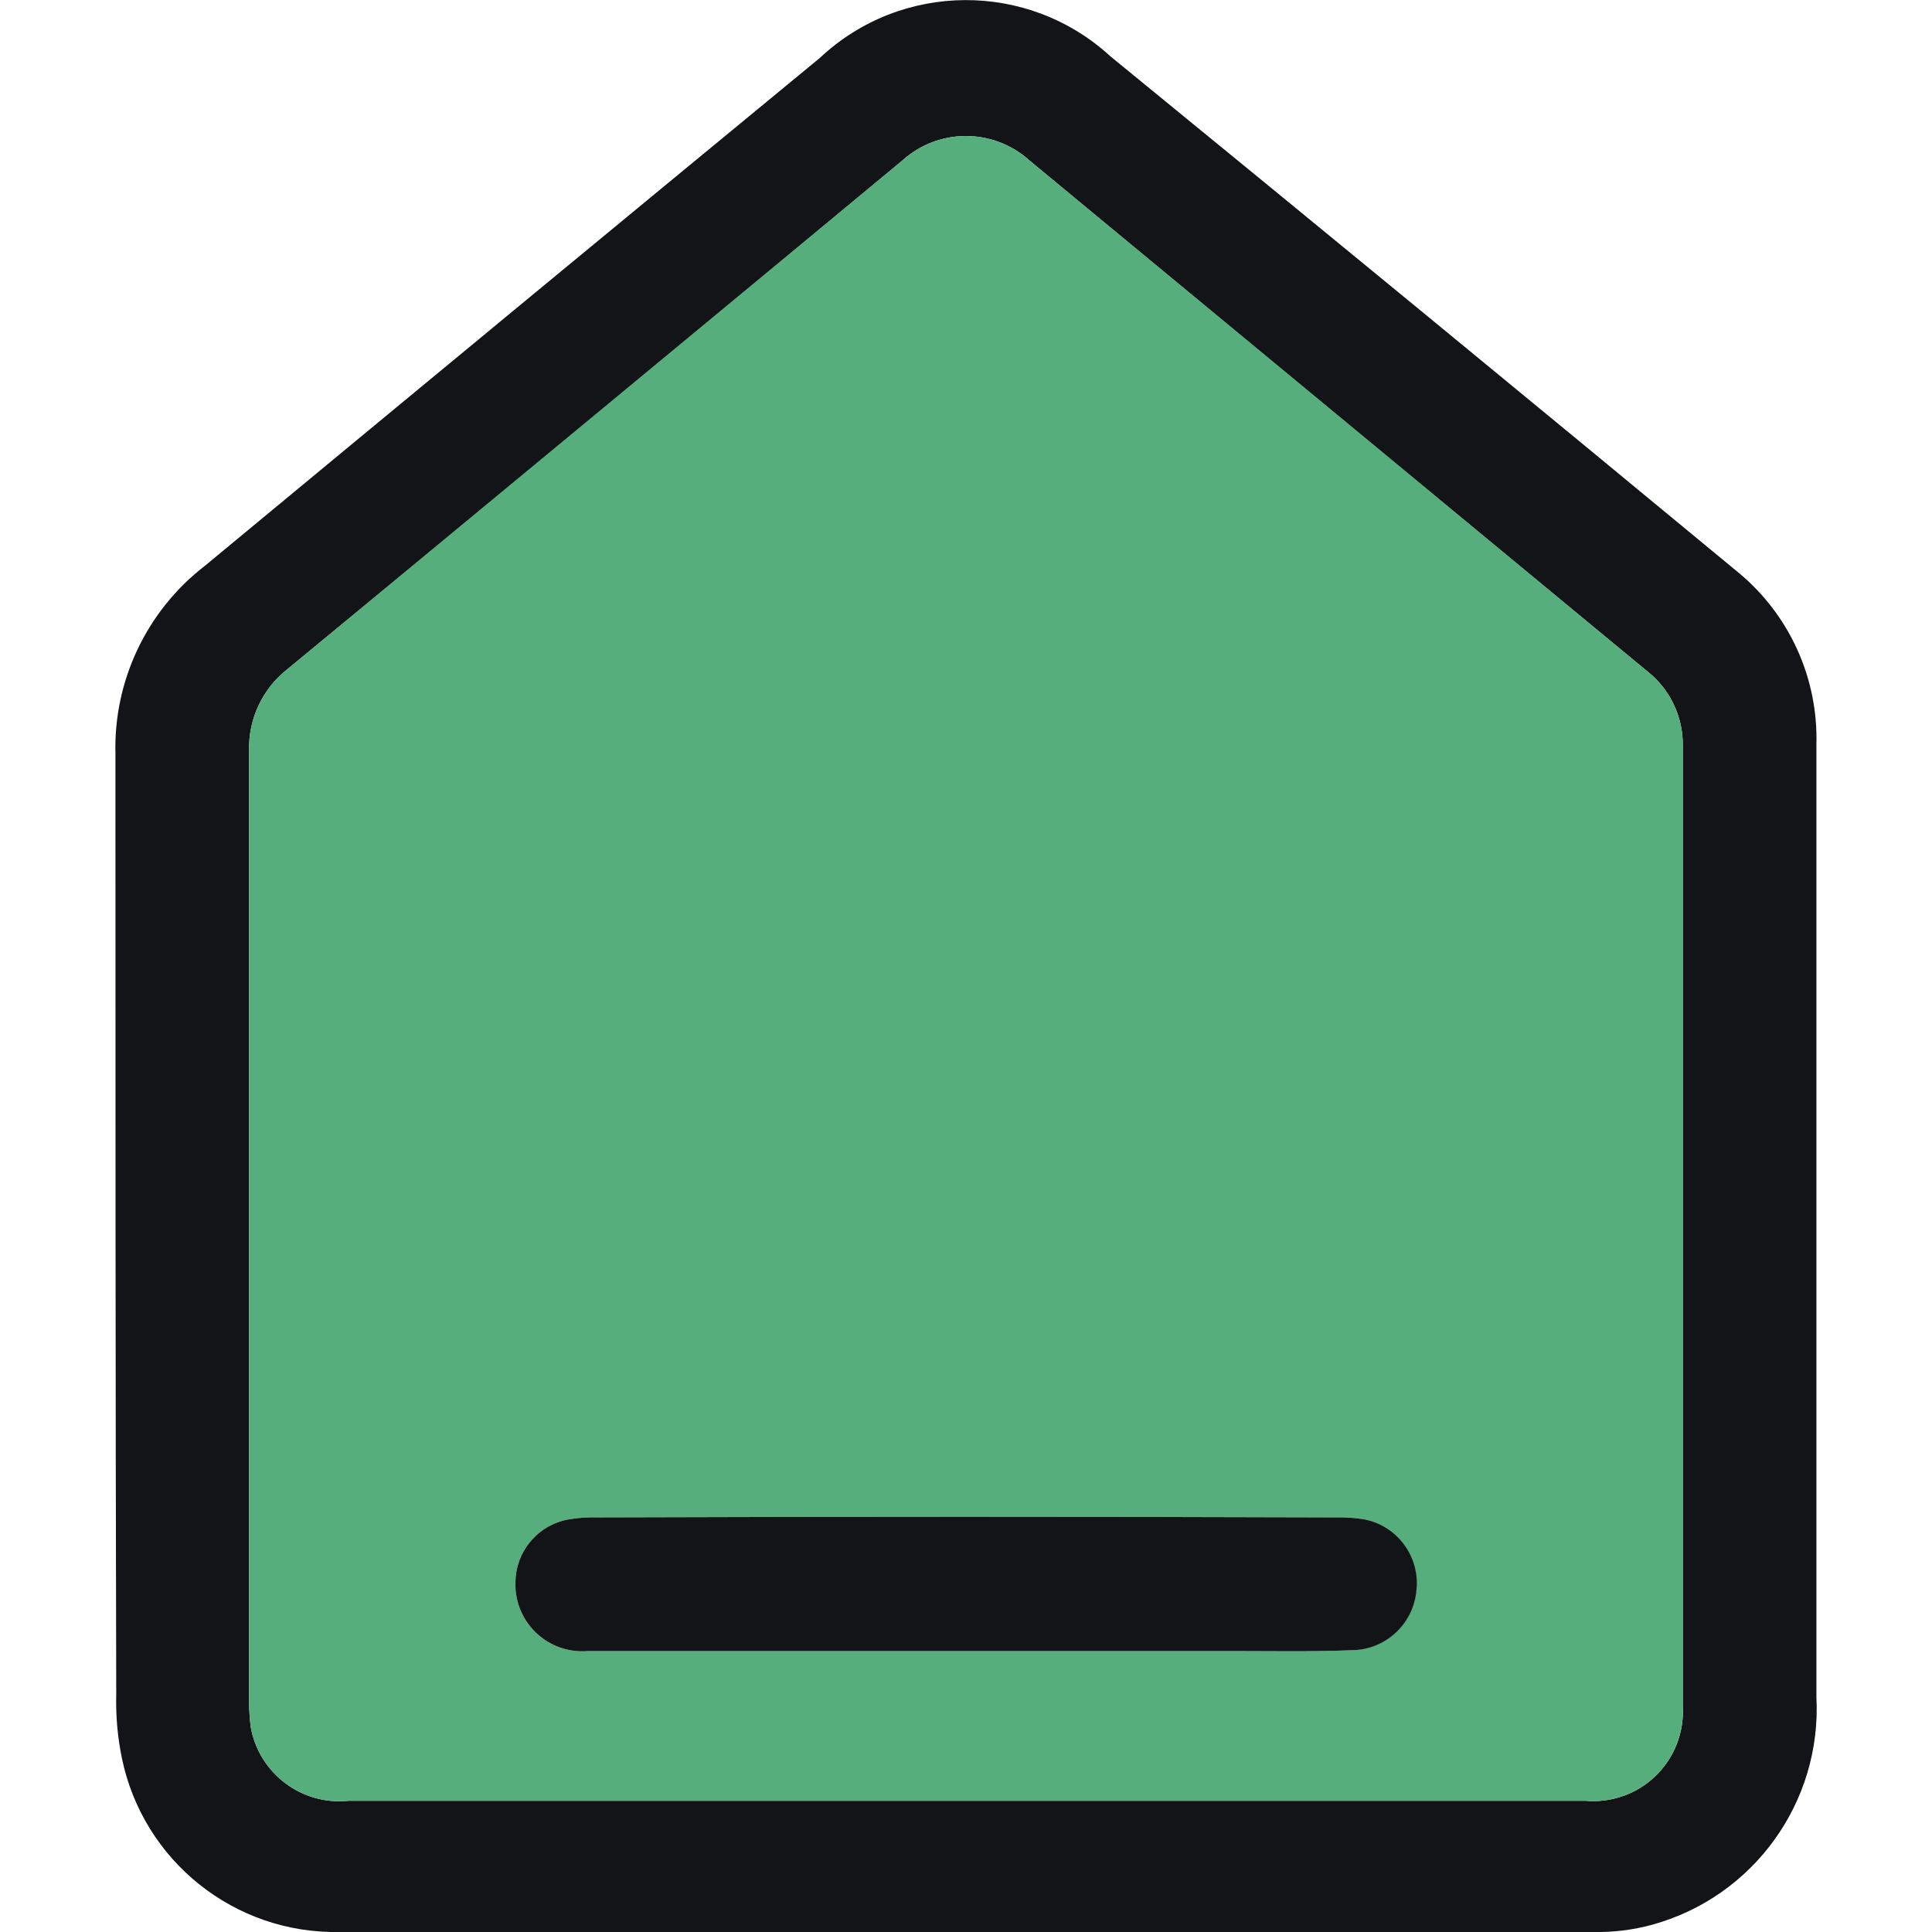
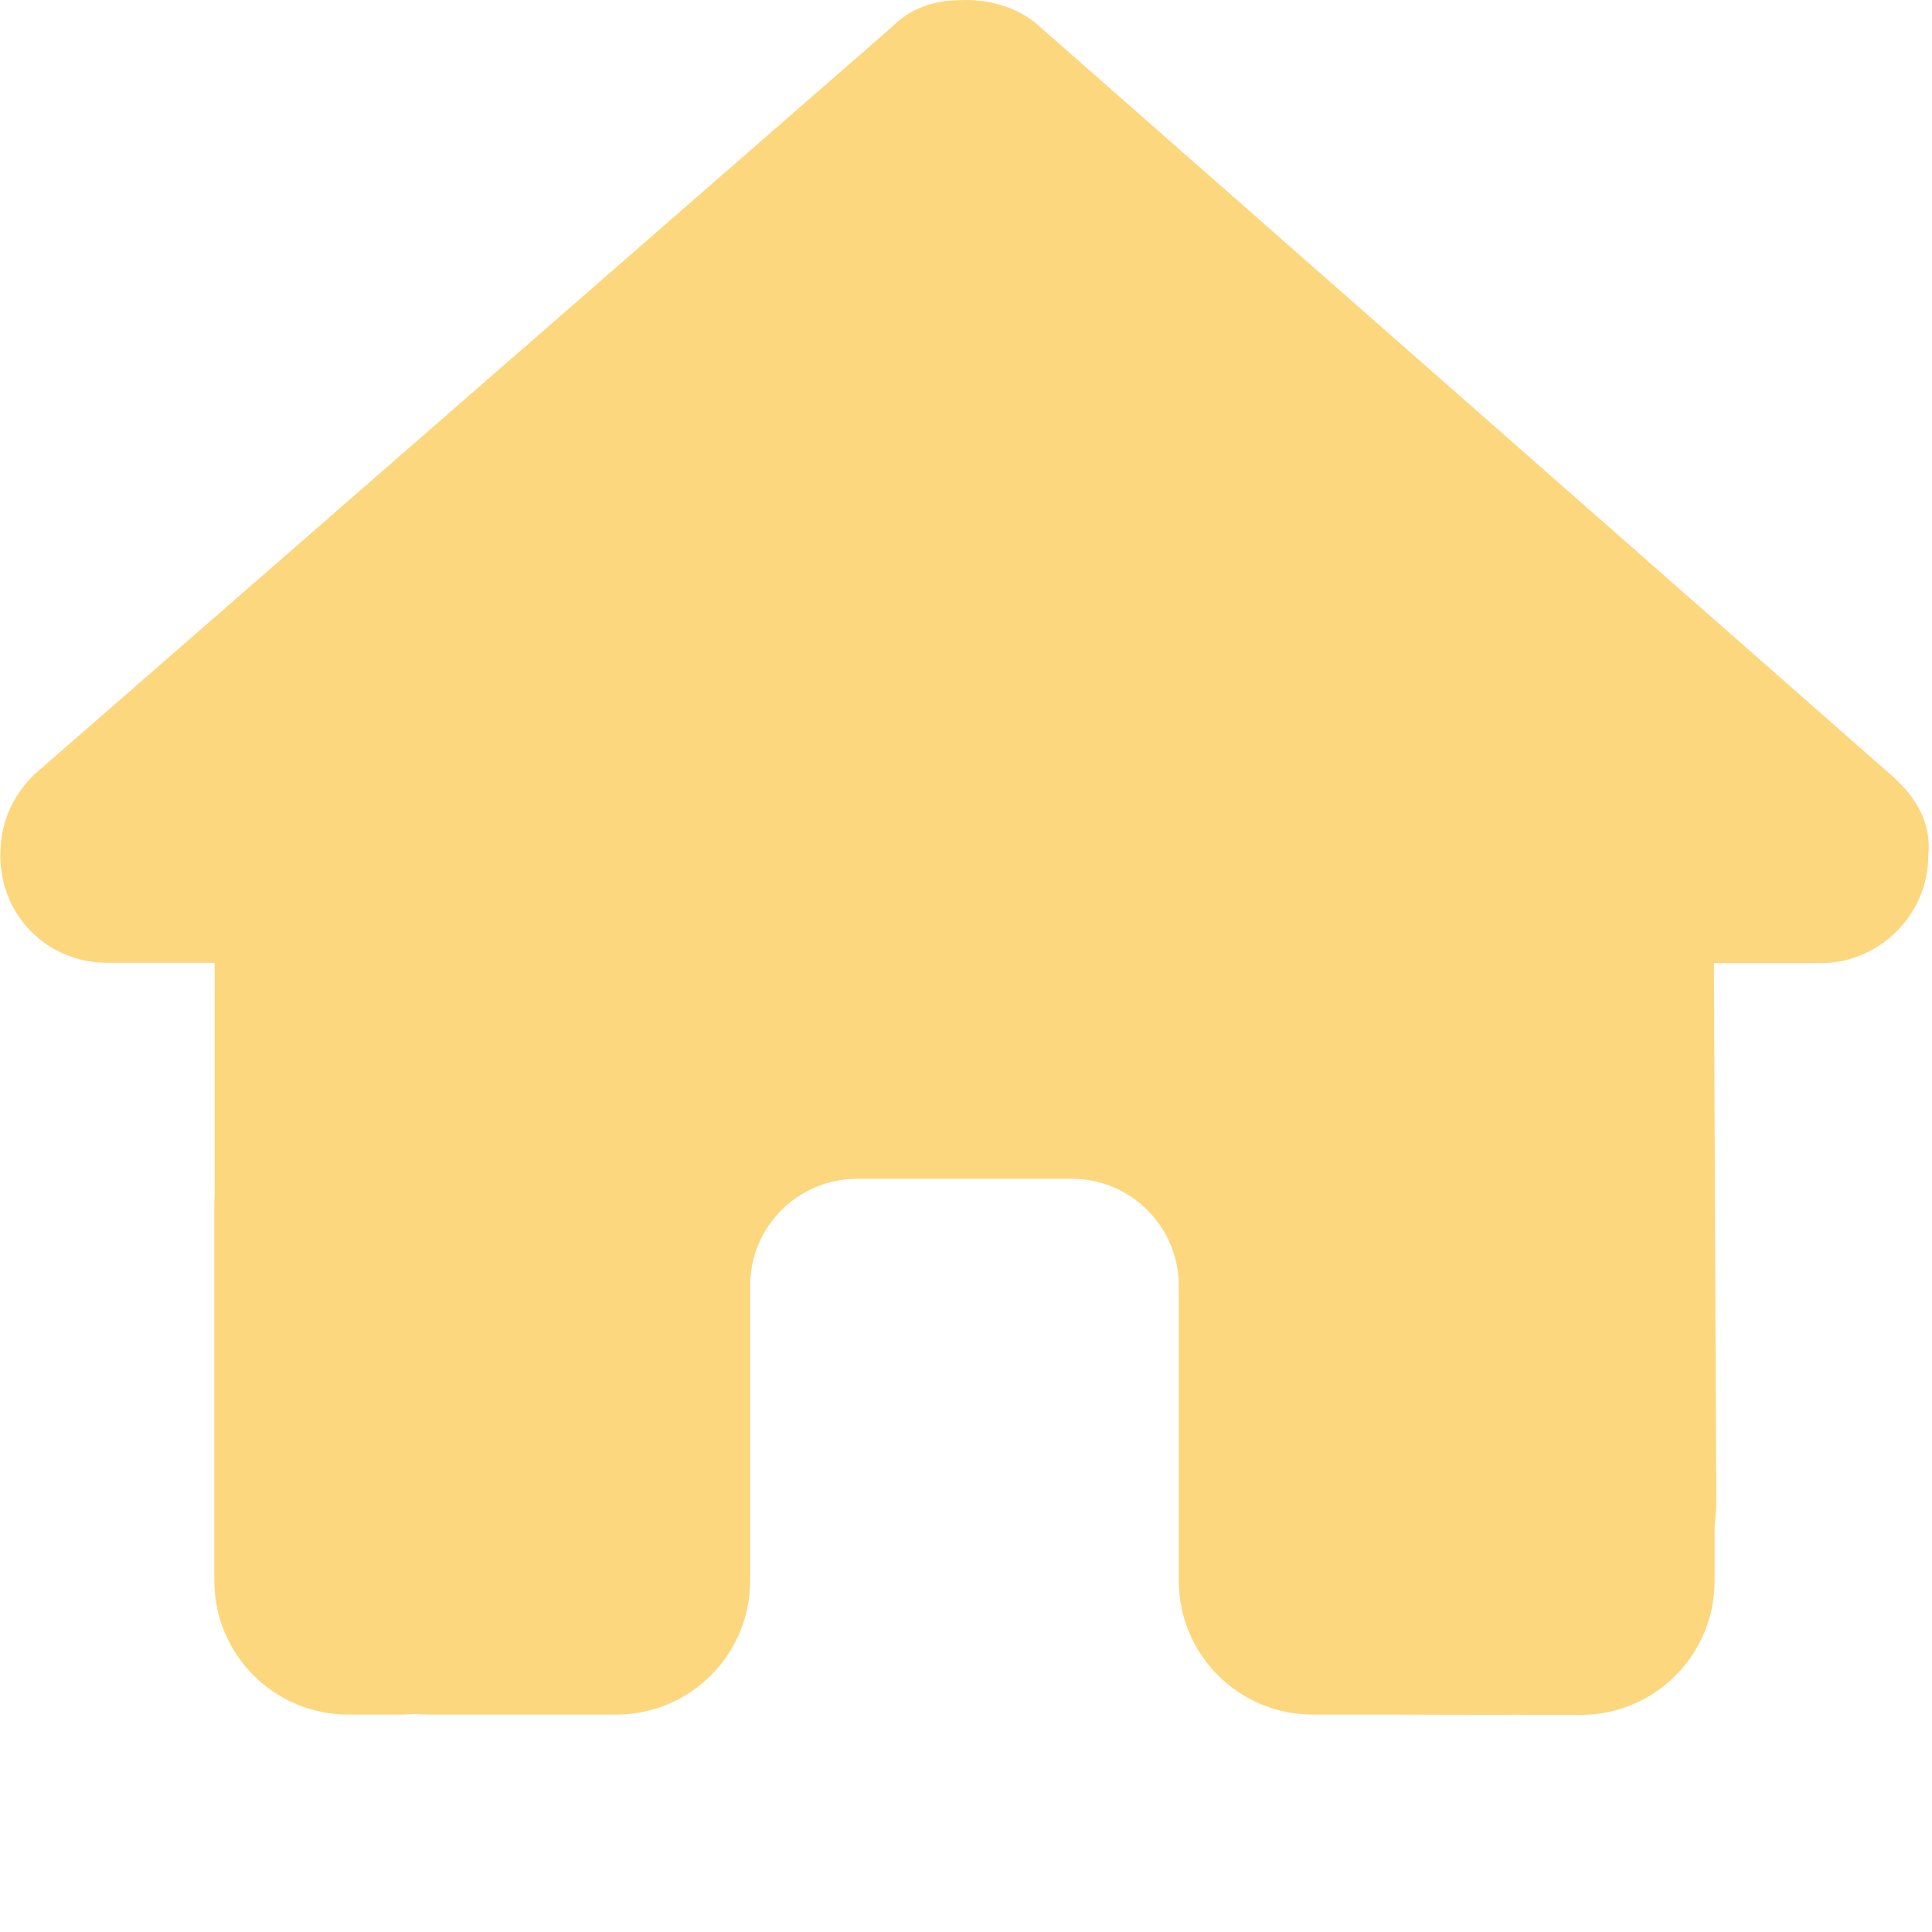
- <svg xmlns="http://www.w3.org/2000/svg" height="24" viewBox="0 0 24 24" width="24">
-   <g id="home_light_active_icon" transform="translate(-2322 -9049)">
-     <rect data-name="Rectangle 17560" fill="none" height="24" id="Rectangle_17560" transform="translate(2322 9049)" width="24" />
-     <g data-name="home_light_active_icon" id="home_light_active_icon-2" transform="translate(2091.374 8914.8)">
-       <g data-name="Group 8473" id="Group_8473">
-         <path d="M252.23,141.32q-3.9-3.225-7.81-6.42a2.653,2.653,0,0,0-3.61.02q-3.825,3.15-7.64,6.31a2.857,2.857,0,0,0-1.11,2.34c0,3.89,0,7.79.01,11.68a3.469,3.469,0,0,0,.07.79,2.707,2.707,0,0,0,2.71,2.16h15.57a2.564,2.564,0,0,0,.73-.09,2.783,2.783,0,0,0,2.04-2.83V143.45A2.676,2.676,0,0,0,252.23,141.32Zm-.7,14.08a1.113,1.113,0,0,1-1.21,1.17H234.96a1.119,1.119,0,0,1-1.22-.92,2.829,2.829,0,0,1-.02-.3V143.52a1.246,1.246,0,0,1,.48-1.01q3.825-3.15,7.64-6.32a1.177,1.177,0,0,1,1.57,0q3.84,3.18,7.68,6.35a1.156,1.156,0,0,1,.44.93Z" data-name="Path 7134" fill="#121418" id="Path_7134" />
-       </g>
-       <path d="M251.09,142.54q-3.84-3.18-7.68-6.35a1.177,1.177,0,0,0-1.57,0l-7.64,6.32a1.246,1.246,0,0,0-.48,1.01v11.83a2.833,2.833,0,0,0,.02.3,1.119,1.119,0,0,0,1.22.92h15.36a1.113,1.113,0,0,0,1.21-1.17V143.47a1.156,1.156,0,0,0-.44-.93Zm-3.68,12.16c-.5.02-1,.01-1.49.01h-7.99a.83.83,0,0,1-.9-.88.8.8,0,0,1,.69-.76,1.772,1.772,0,0,1,.32-.02q4.59-.015,9.16,0a2.056,2.056,0,0,1,.35.02.822.822,0,0,1-.14,1.63Z" data-name="Path 7135" fill="#55AE7B" id="Path_7135" />
-       <path d="M248.22,153.97a.815.815,0,0,1-.81.73c-.5.02-1,.01-1.49.01h-7.99a.83.83,0,0,1-.9-.88.8.8,0,0,1,.69-.76,1.772,1.772,0,0,1,.32-.02q4.59-.015,9.16,0a2.056,2.056,0,0,1,.35.02A.81.81,0,0,1,248.22,153.97Z" data-name="Path 7136" fill="#121418" id="Path_7136" />
-     </g>
+ <svg xmlns="http://www.w3.org/2000/svg" viewBox="0 0 24 24" width="24" height="24">
+   <g transform="scale(0.0416)">
+     <path fill="#FCD77E" d="M575.8 255.5c0 18-15 32.1-32 32.1l-32 0 .7 160.2c0 2.7-.2 5.4-.5 8.1l0 16.2c0 22.1-17.9 40-40 40l-16 0c-1.1 0-2.2 0-3.3-.1c-1.4 .1-2.8 .1-4.2 .1L416 512l-24 0c-22.1 0-40-17.9-40-40l0-24 0-64c0-17.7-14.3-32-32-32l-64 0c-17.7 0-32 14.3-32 32l0 64 0 24c0 22.1-17.9 40-40 40l-24 0-31.9 0c-1.5 0-3-.1-4.5-.2c-1.2 .1-2.4 .2-3.6 .2l-16 0c-22.1 0-40-17.9-40-40l0-112c0-.9 0-1.9 .1-2.8l0-69.7-32 0c-18 0-32-14-32-32.1c0-9 3-17 10-24L266.4 8c7-7 15-8 22-8s15 2 21 7L564.8 231.5c8 7 12 15 11 24z" />
  </g>
</svg>
